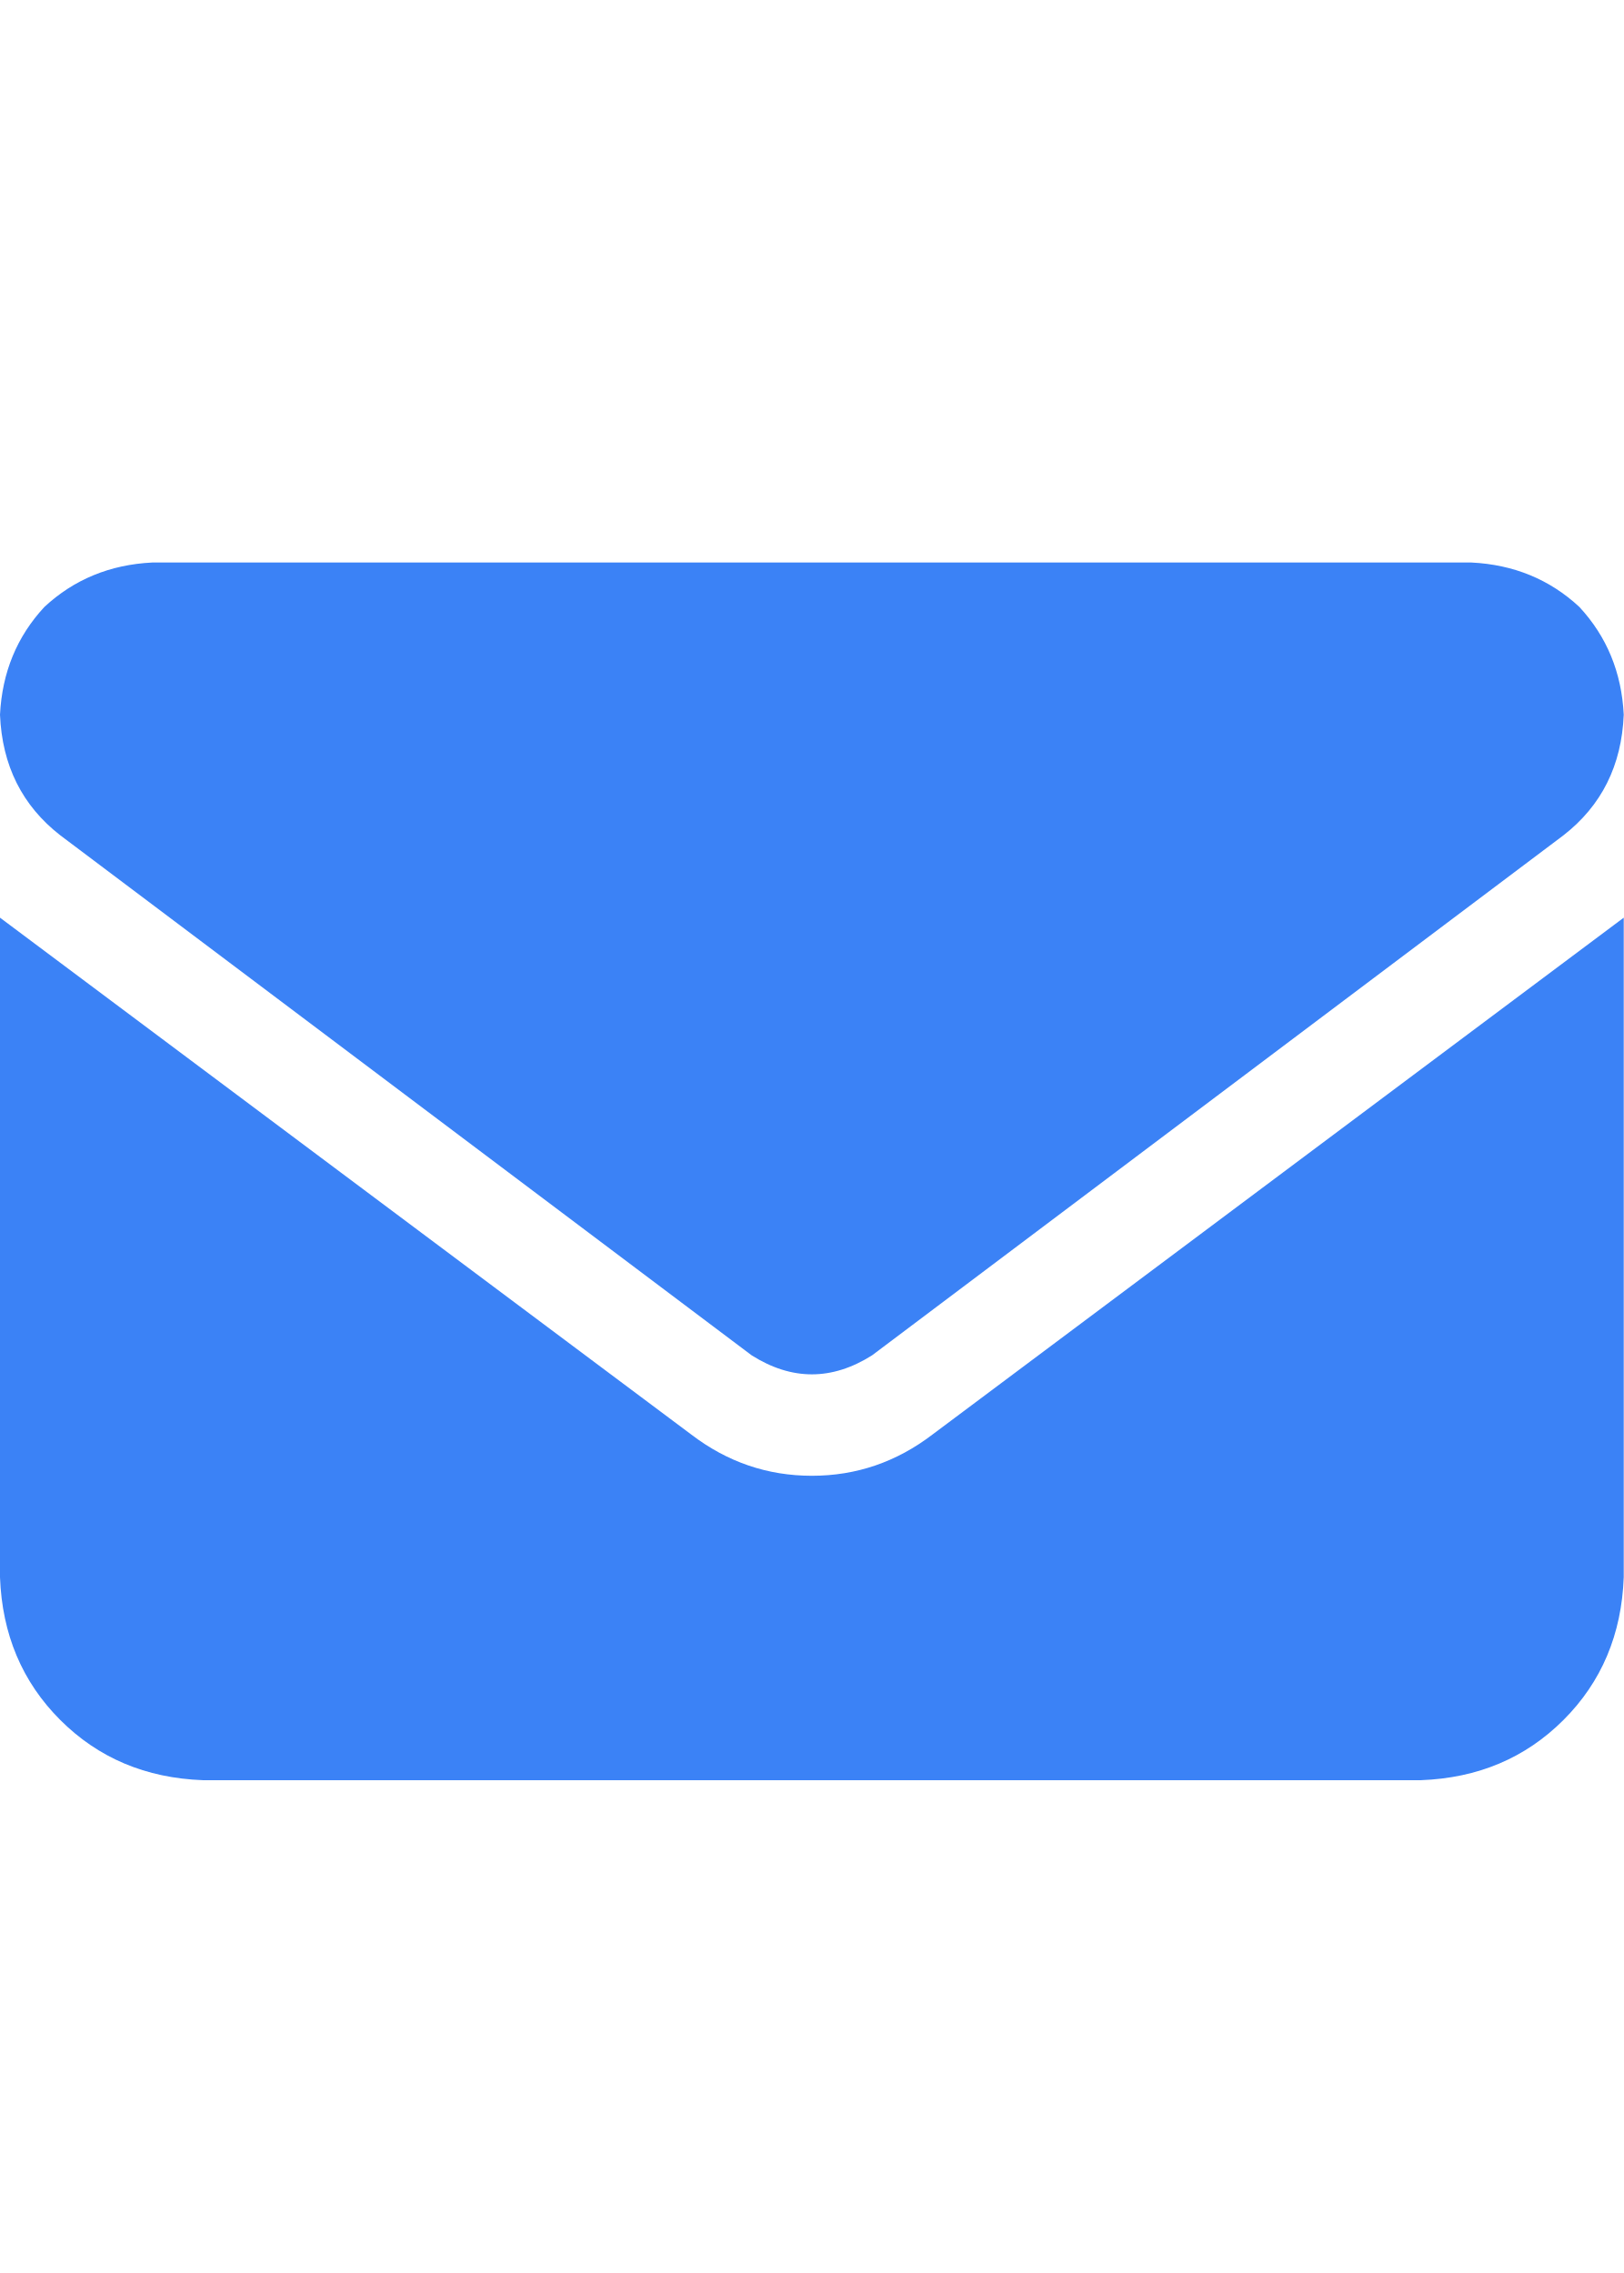
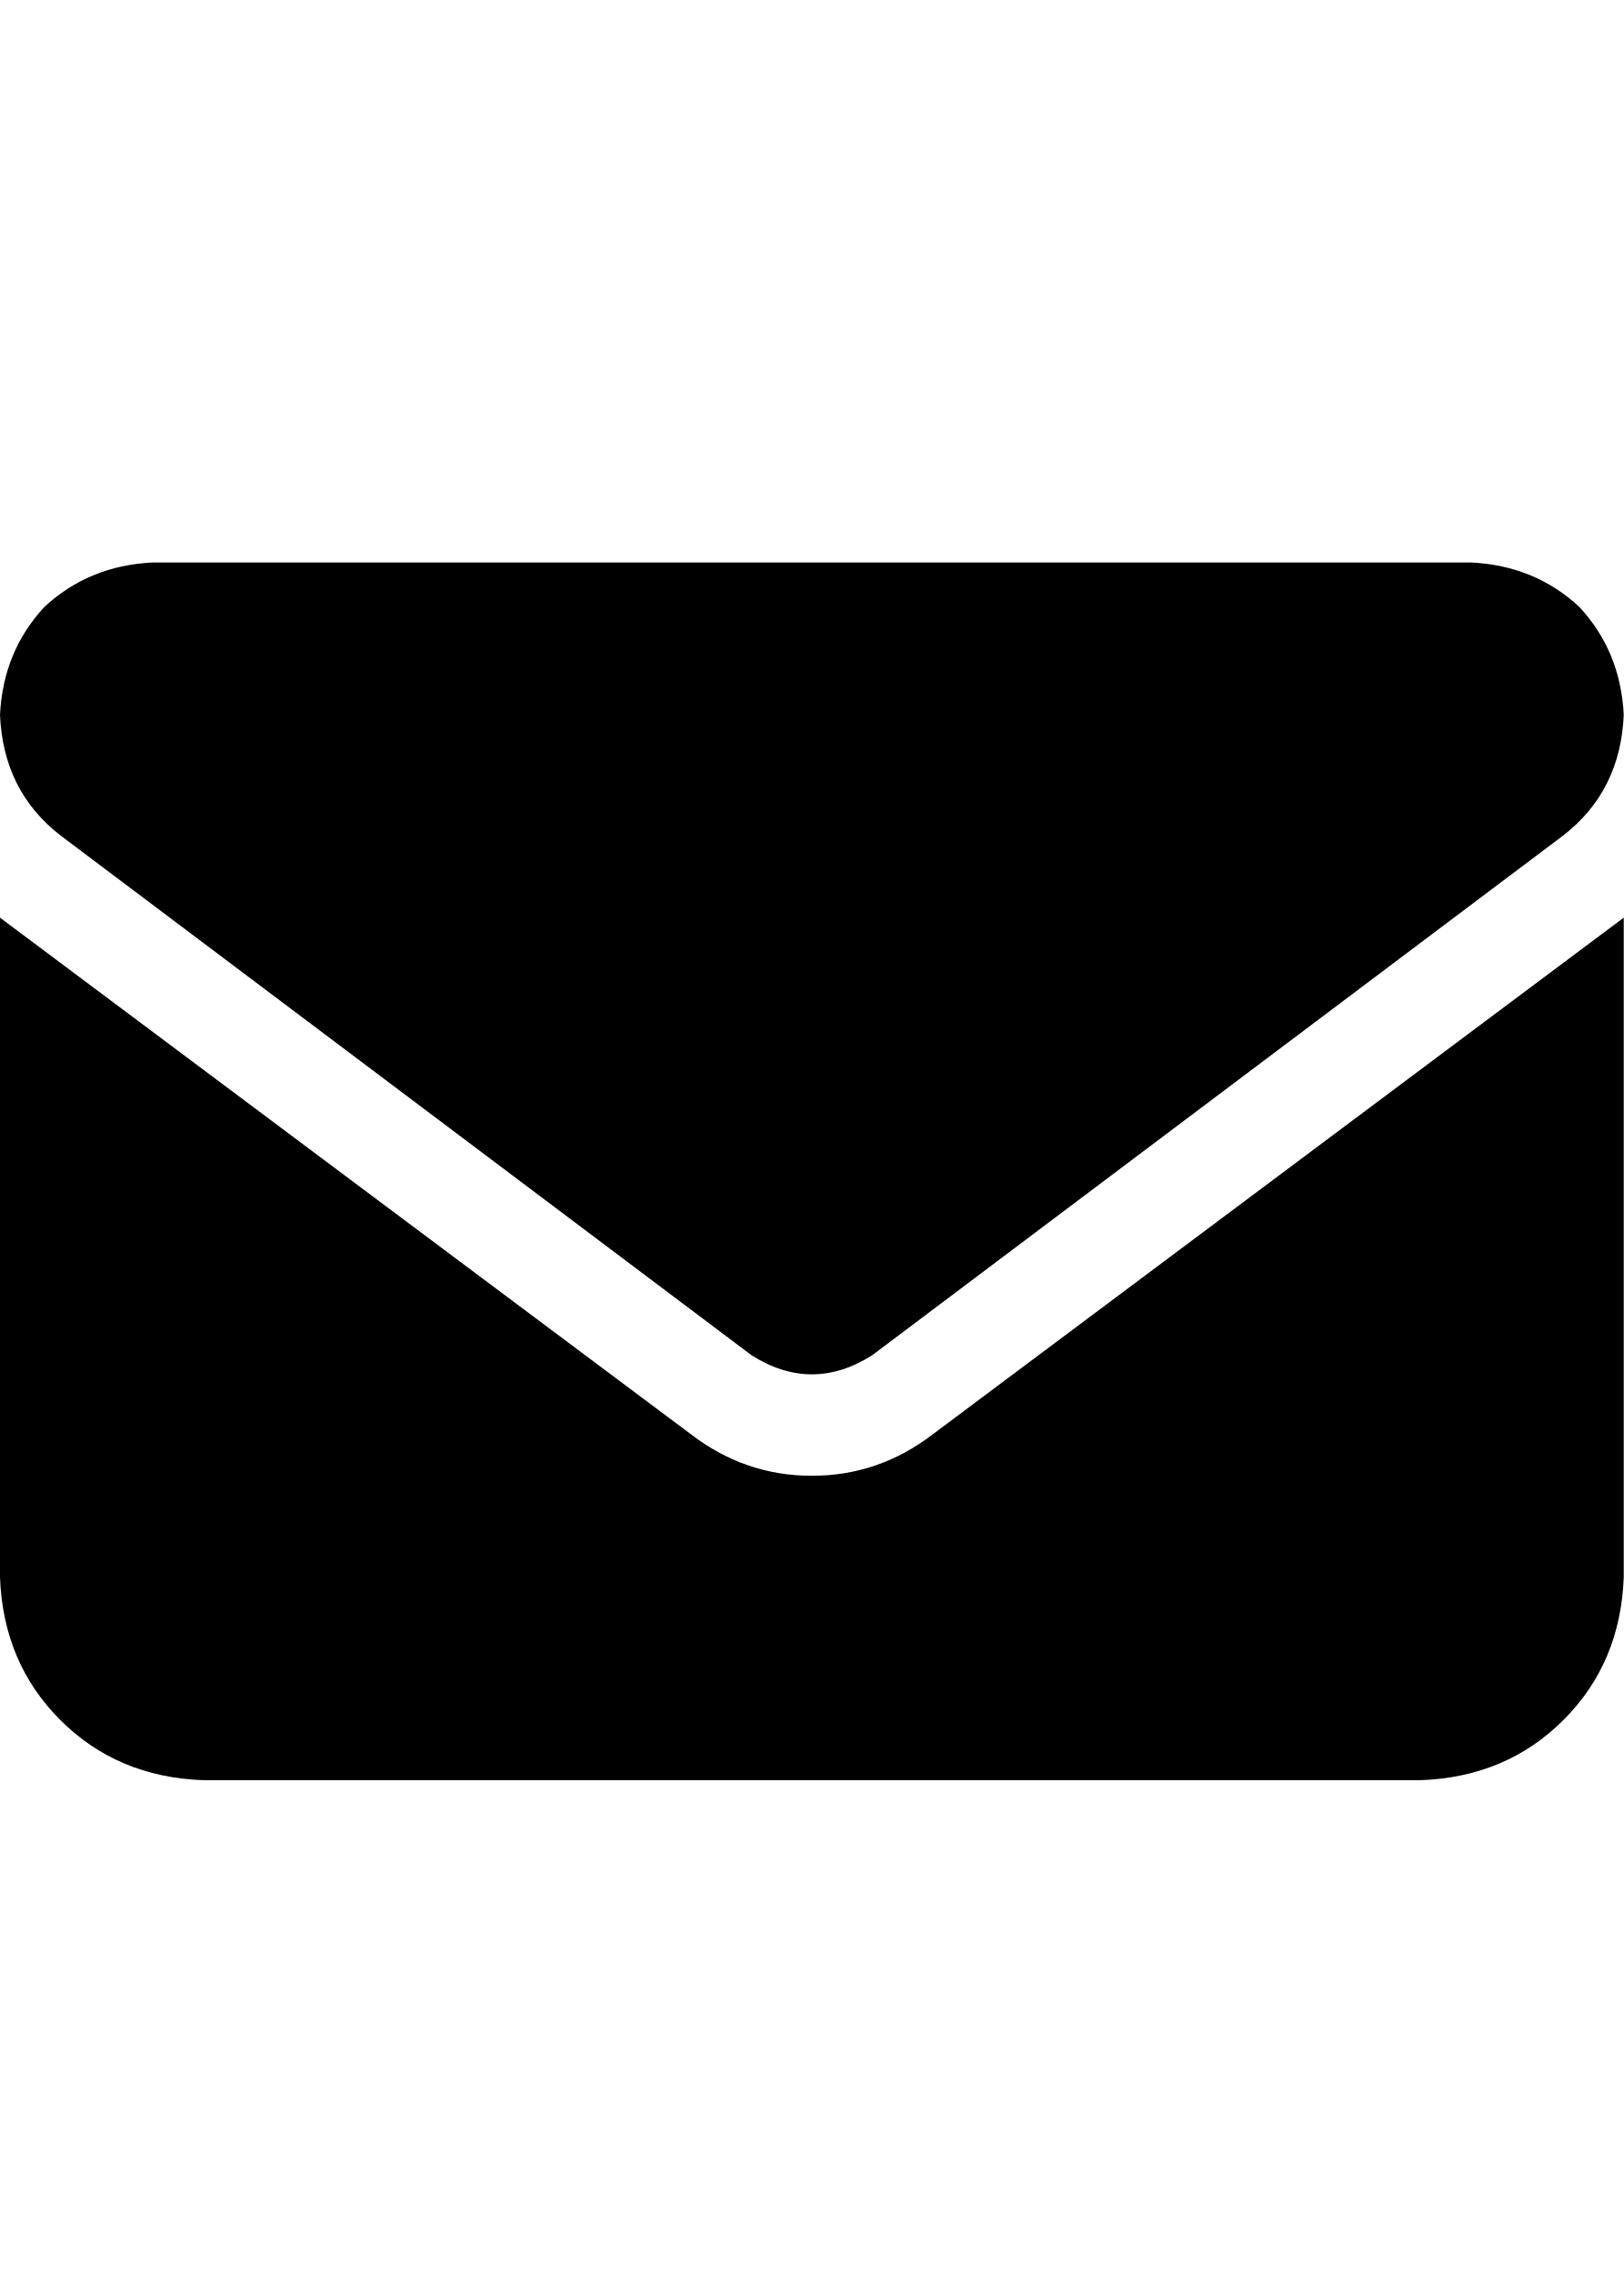
- <svg xmlns="http://www.w3.org/2000/svg" fill="none" version="1.1" width="20" height="28" viewBox="0 0 20 28">
+ <svg xmlns="http://www.w3.org/2000/svg" fill="currentColor" version="1.1" width="20" height="28" viewBox="0 0 20 28">
  <defs>
    <clipPath id="master_svg0_148_7835">
      <rect x="0" y="4" width="20" height="20" rx="0" />
    </clipPath>
  </defs>
  <g>
    <rect x="0" y="0" width="20" height="28" rx="0" fill="#000000" fill-opacity="0" style="mix-blend-mode:passthrough" />
    <g clip-path="url(#master_svg0_148_7835)">
      <g transform="matrix(1,0,0,-1,0,43.85938)">
        <g>
-           <path d="M1.875,36.93Q1.094,36.891,0.547,36.383Q0.039,35.836,0,35.055Q0.039,34.117,0.742,33.57L9.258,27.164Q10,26.695,10.742,27.164L19.258,33.57Q19.961,34.117,20,35.055Q19.961,35.836,19.453,36.383Q18.906,36.891,18.125,36.93L1.875,36.93ZM0,32.555L0,24.43L0,32.555L0,24.43Q0.039,23.375,0.742,22.672Q1.445,21.969,2.5,21.93L17.5,21.93Q18.555,21.969,19.258,22.672Q19.961,23.375,20,24.43L20,32.555L11.484,26.187Q10.82,25.68,10,25.68Q9.18,25.68,8.516,26.187L0,32.555Z" fill="#3B82F6" fill-opacity="1" style="mix-blend-mode:passthrough" />
+           <path d="M1.875,36.93Q1.094,36.891,0.547,36.383Q0.039,35.836,0,35.055Q0.039,34.117,0.742,33.57L9.258,27.164Q10,26.695,10.742,27.164L19.258,33.57Q19.961,34.117,20,35.055Q19.961,35.836,19.453,36.383Q18.906,36.891,18.125,36.93L1.875,36.93ZM0,32.555L0,24.43L0,32.555L0,24.43Q0.039,23.375,0.742,22.672Q1.445,21.969,2.5,21.93L17.5,21.93Q18.555,21.969,19.258,22.672Q19.961,23.375,20,24.43L20,32.555L11.484,26.187Q10.82,25.68,10,25.68Q9.18,25.68,8.516,26.187L0,32.555Z" fill="current" fill-opacity="1" style="mix-blend-mode:passthrough" />
        </g>
      </g>
    </g>
  </g>
</svg>
